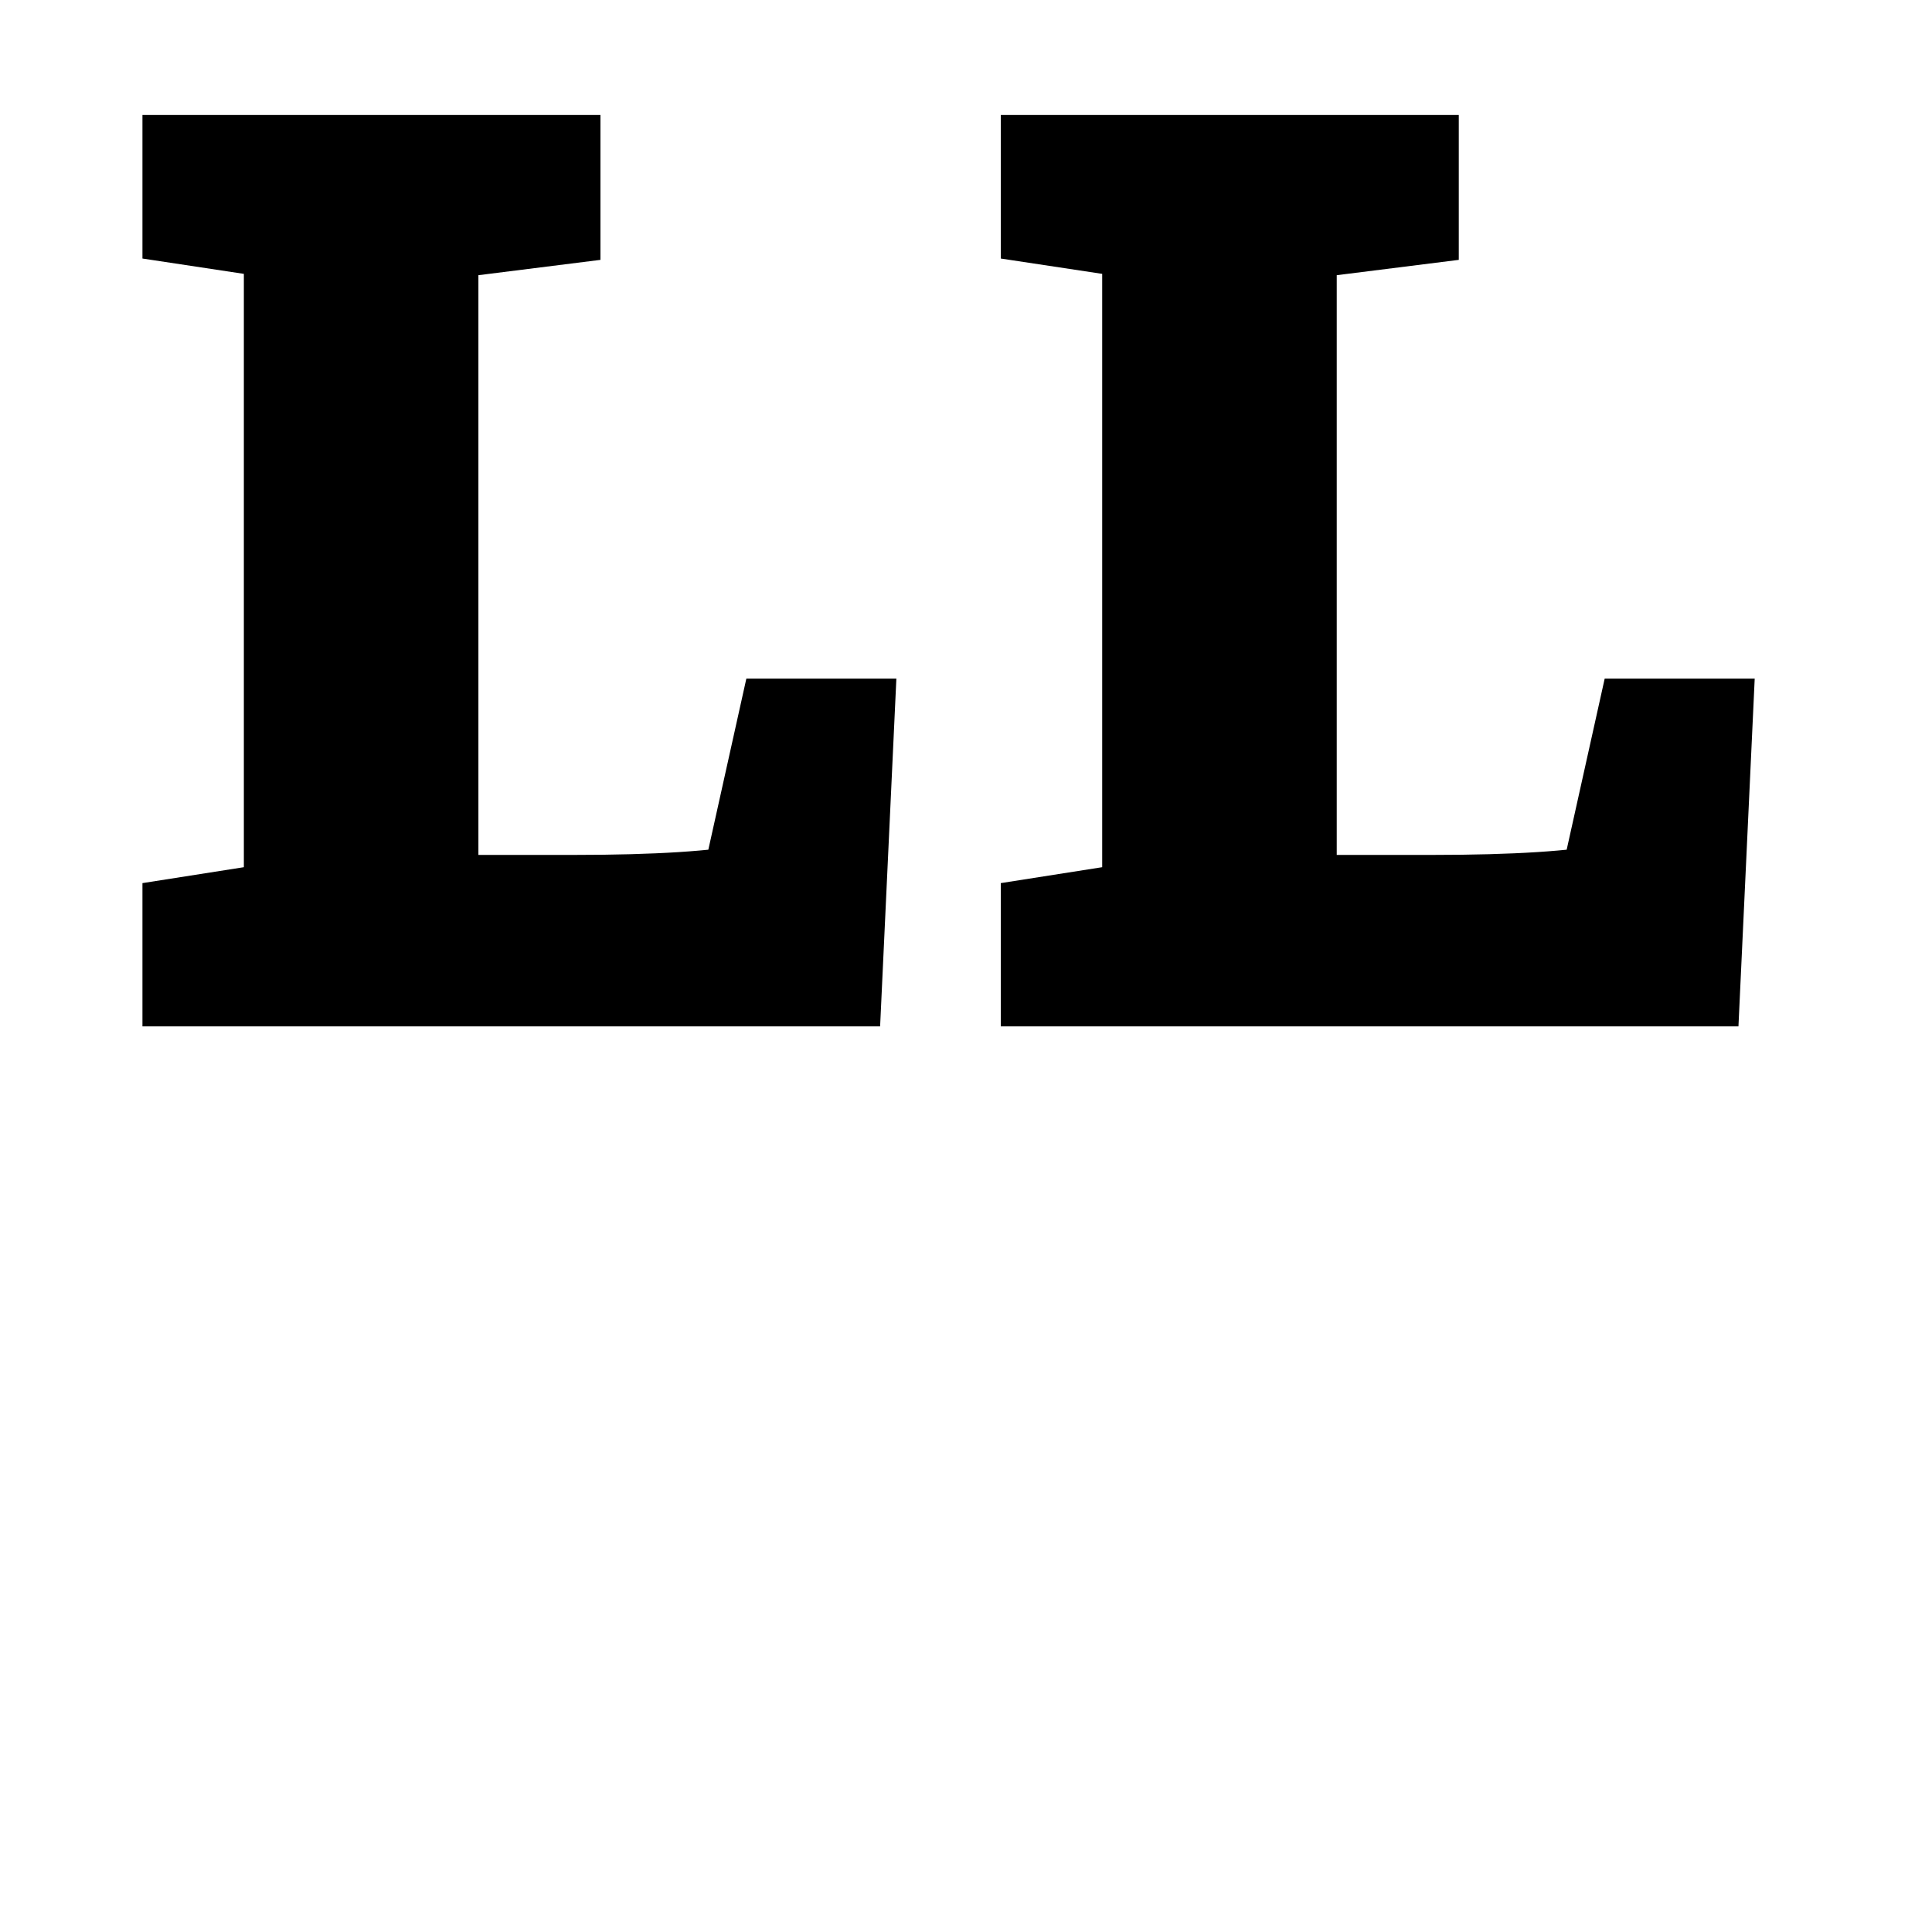
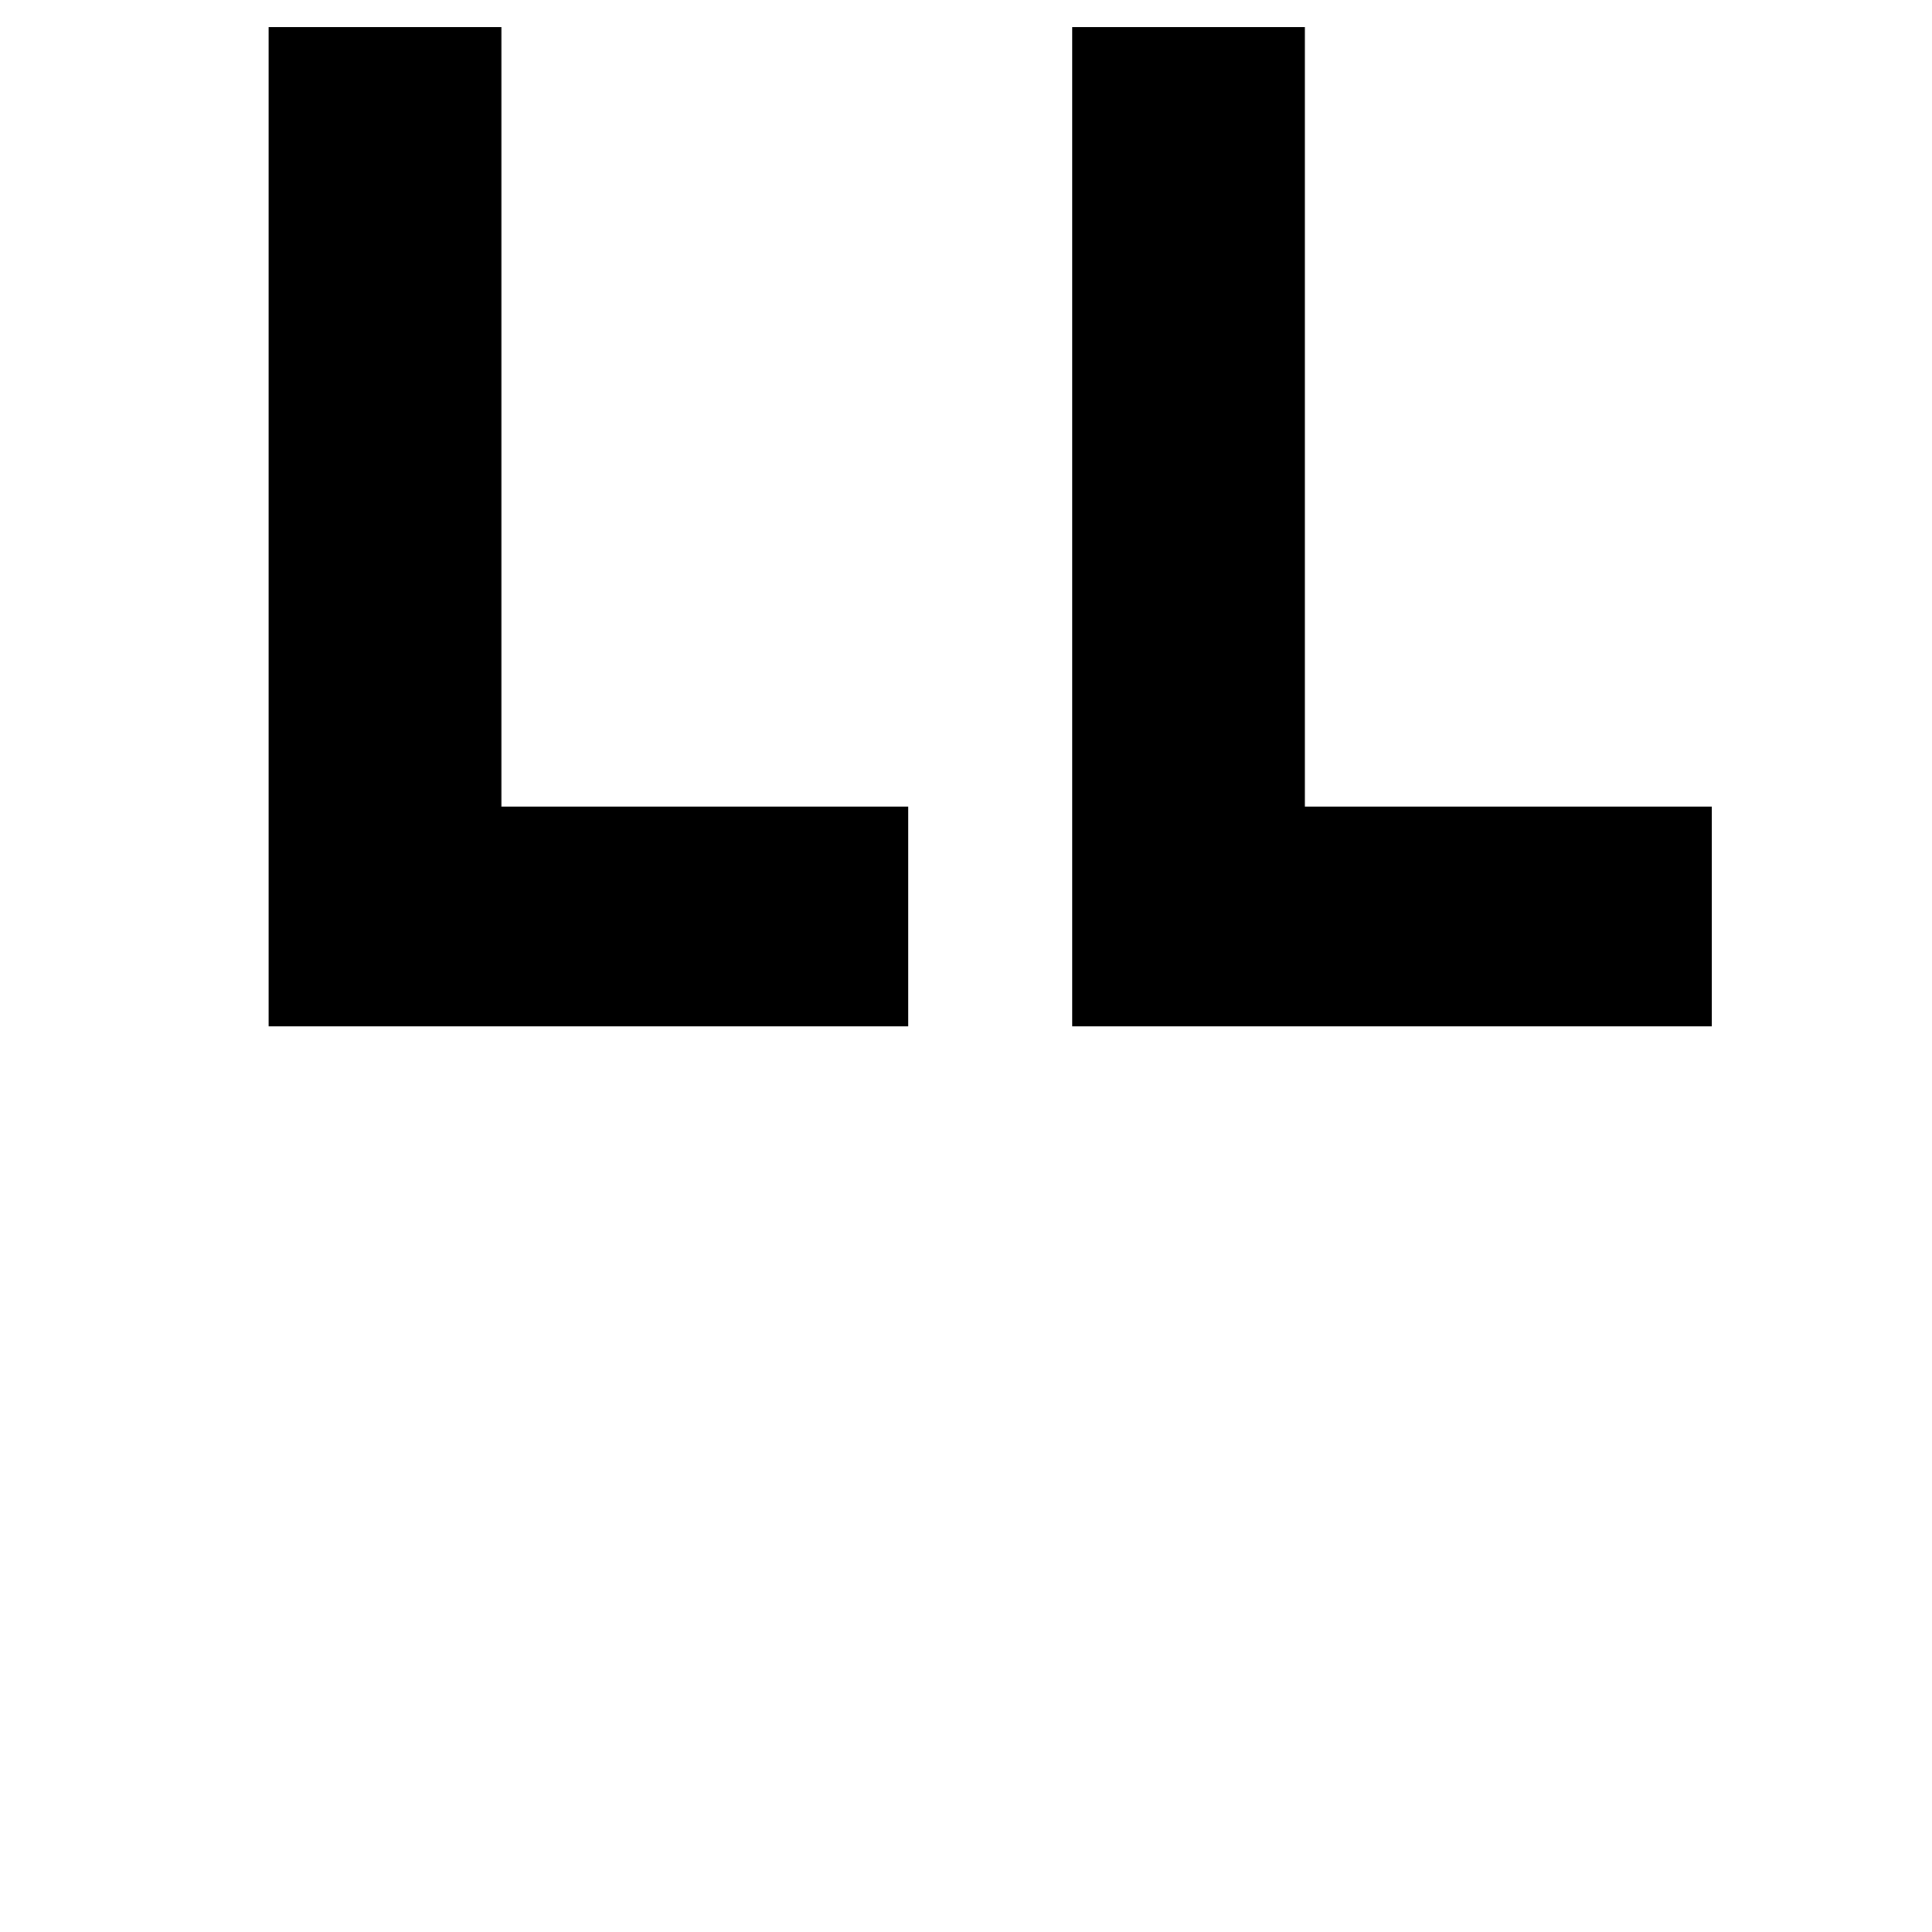
<svg xmlns="http://www.w3.org/2000/svg" viewBox="0 0 256 256">
  <g>
-     <text x="128" y="128" text-anchor="middle" alignment-baseline="middle" font-size="160" stroke="#000" stroke-width="16" letter-spacing="16">LL</text>
+     <text x="128" y="128" text-anchor="middle" alignment-baseline="middle" font-size="160" font-family="-apple-system, system-ui, BlinkMacSystemFont" stroke="#000" stroke-width="16" letter-spacing="16">LL</text>
  </g>
</svg>
